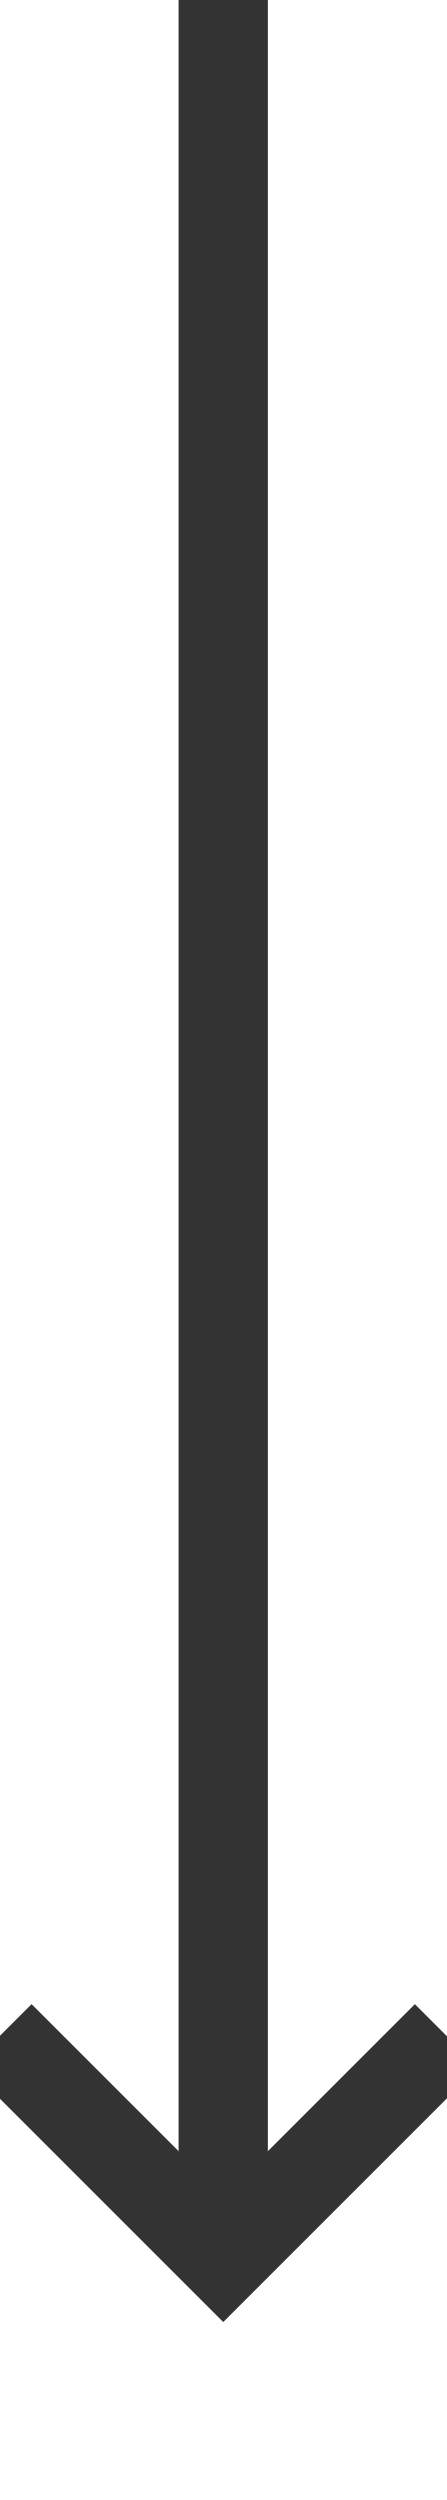
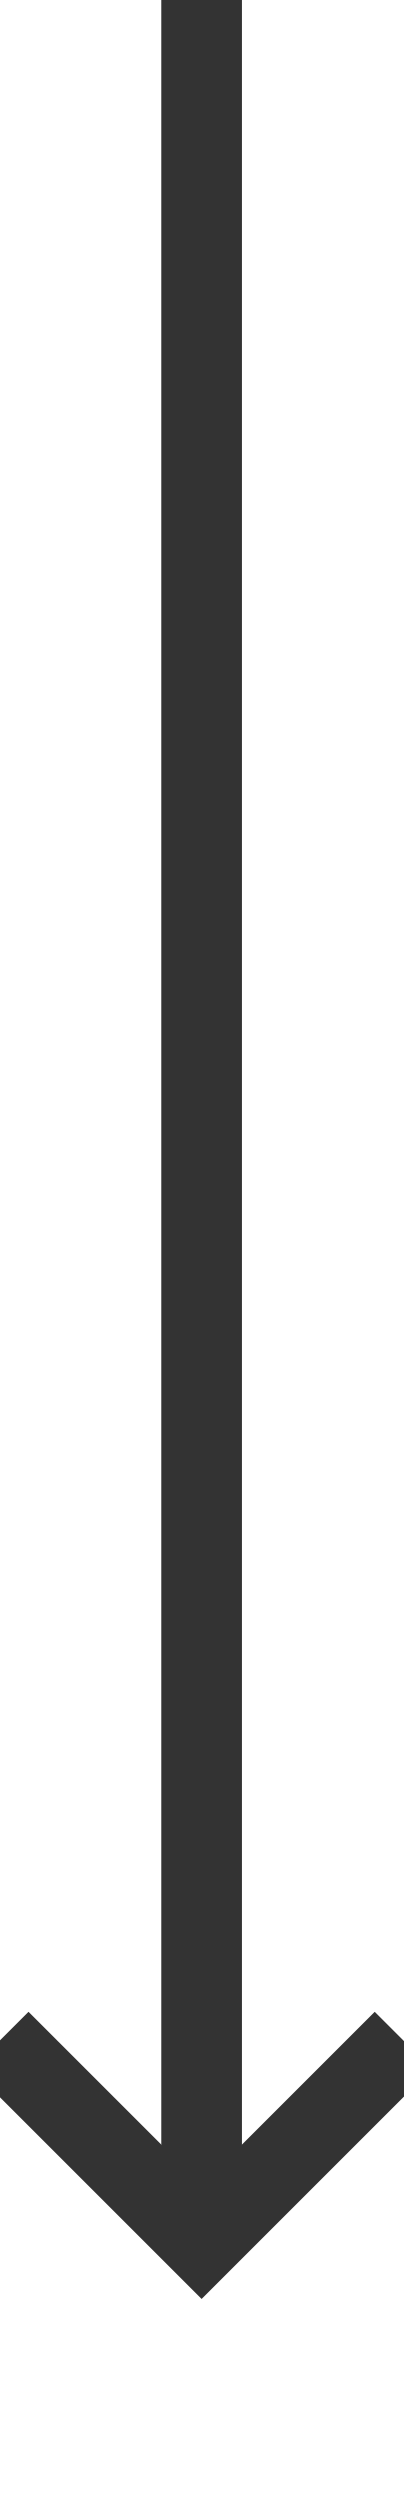
- <svg xmlns="http://www.w3.org/2000/svg" version="1.1" width="10px" height="56px" preserveAspectRatio="xMidYMin meet" viewBox="828 279  8 56">
-   <path d="M 832 279  L 832 329  " stroke-width="2" stroke="#333333" fill="none" />
-   <path d="M 836.293 323.893  L 832 328.186  L 827.707 323.893  L 826.293 325.307  L 831.293 330.307  L 832 331.014  L 832.707 330.307  L 837.707 325.307  L 836.293 323.893  Z " fill-rule="nonzero" fill="#333333" stroke="none" />
+ <svg xmlns="http://www.w3.org/2000/svg" version="1.1" width="10px" height="62px" preserveAspectRatio="xMidYMin meet" viewBox="828 162  8 62">
+   <path d="M 832 162  L 832 217  " stroke-width="2" stroke="#333333" fill="none" />
+   <path d="M 836.293 211.893  L 832 216.186  L 827.707 211.893  L 826.293 213.307  L 831.293 218.307  L 832 219.014  L 832.707 218.307  L 837.707 213.307  L 836.293 211.893  Z " fill-rule="nonzero" fill="#333333" stroke="none" />
</svg>
